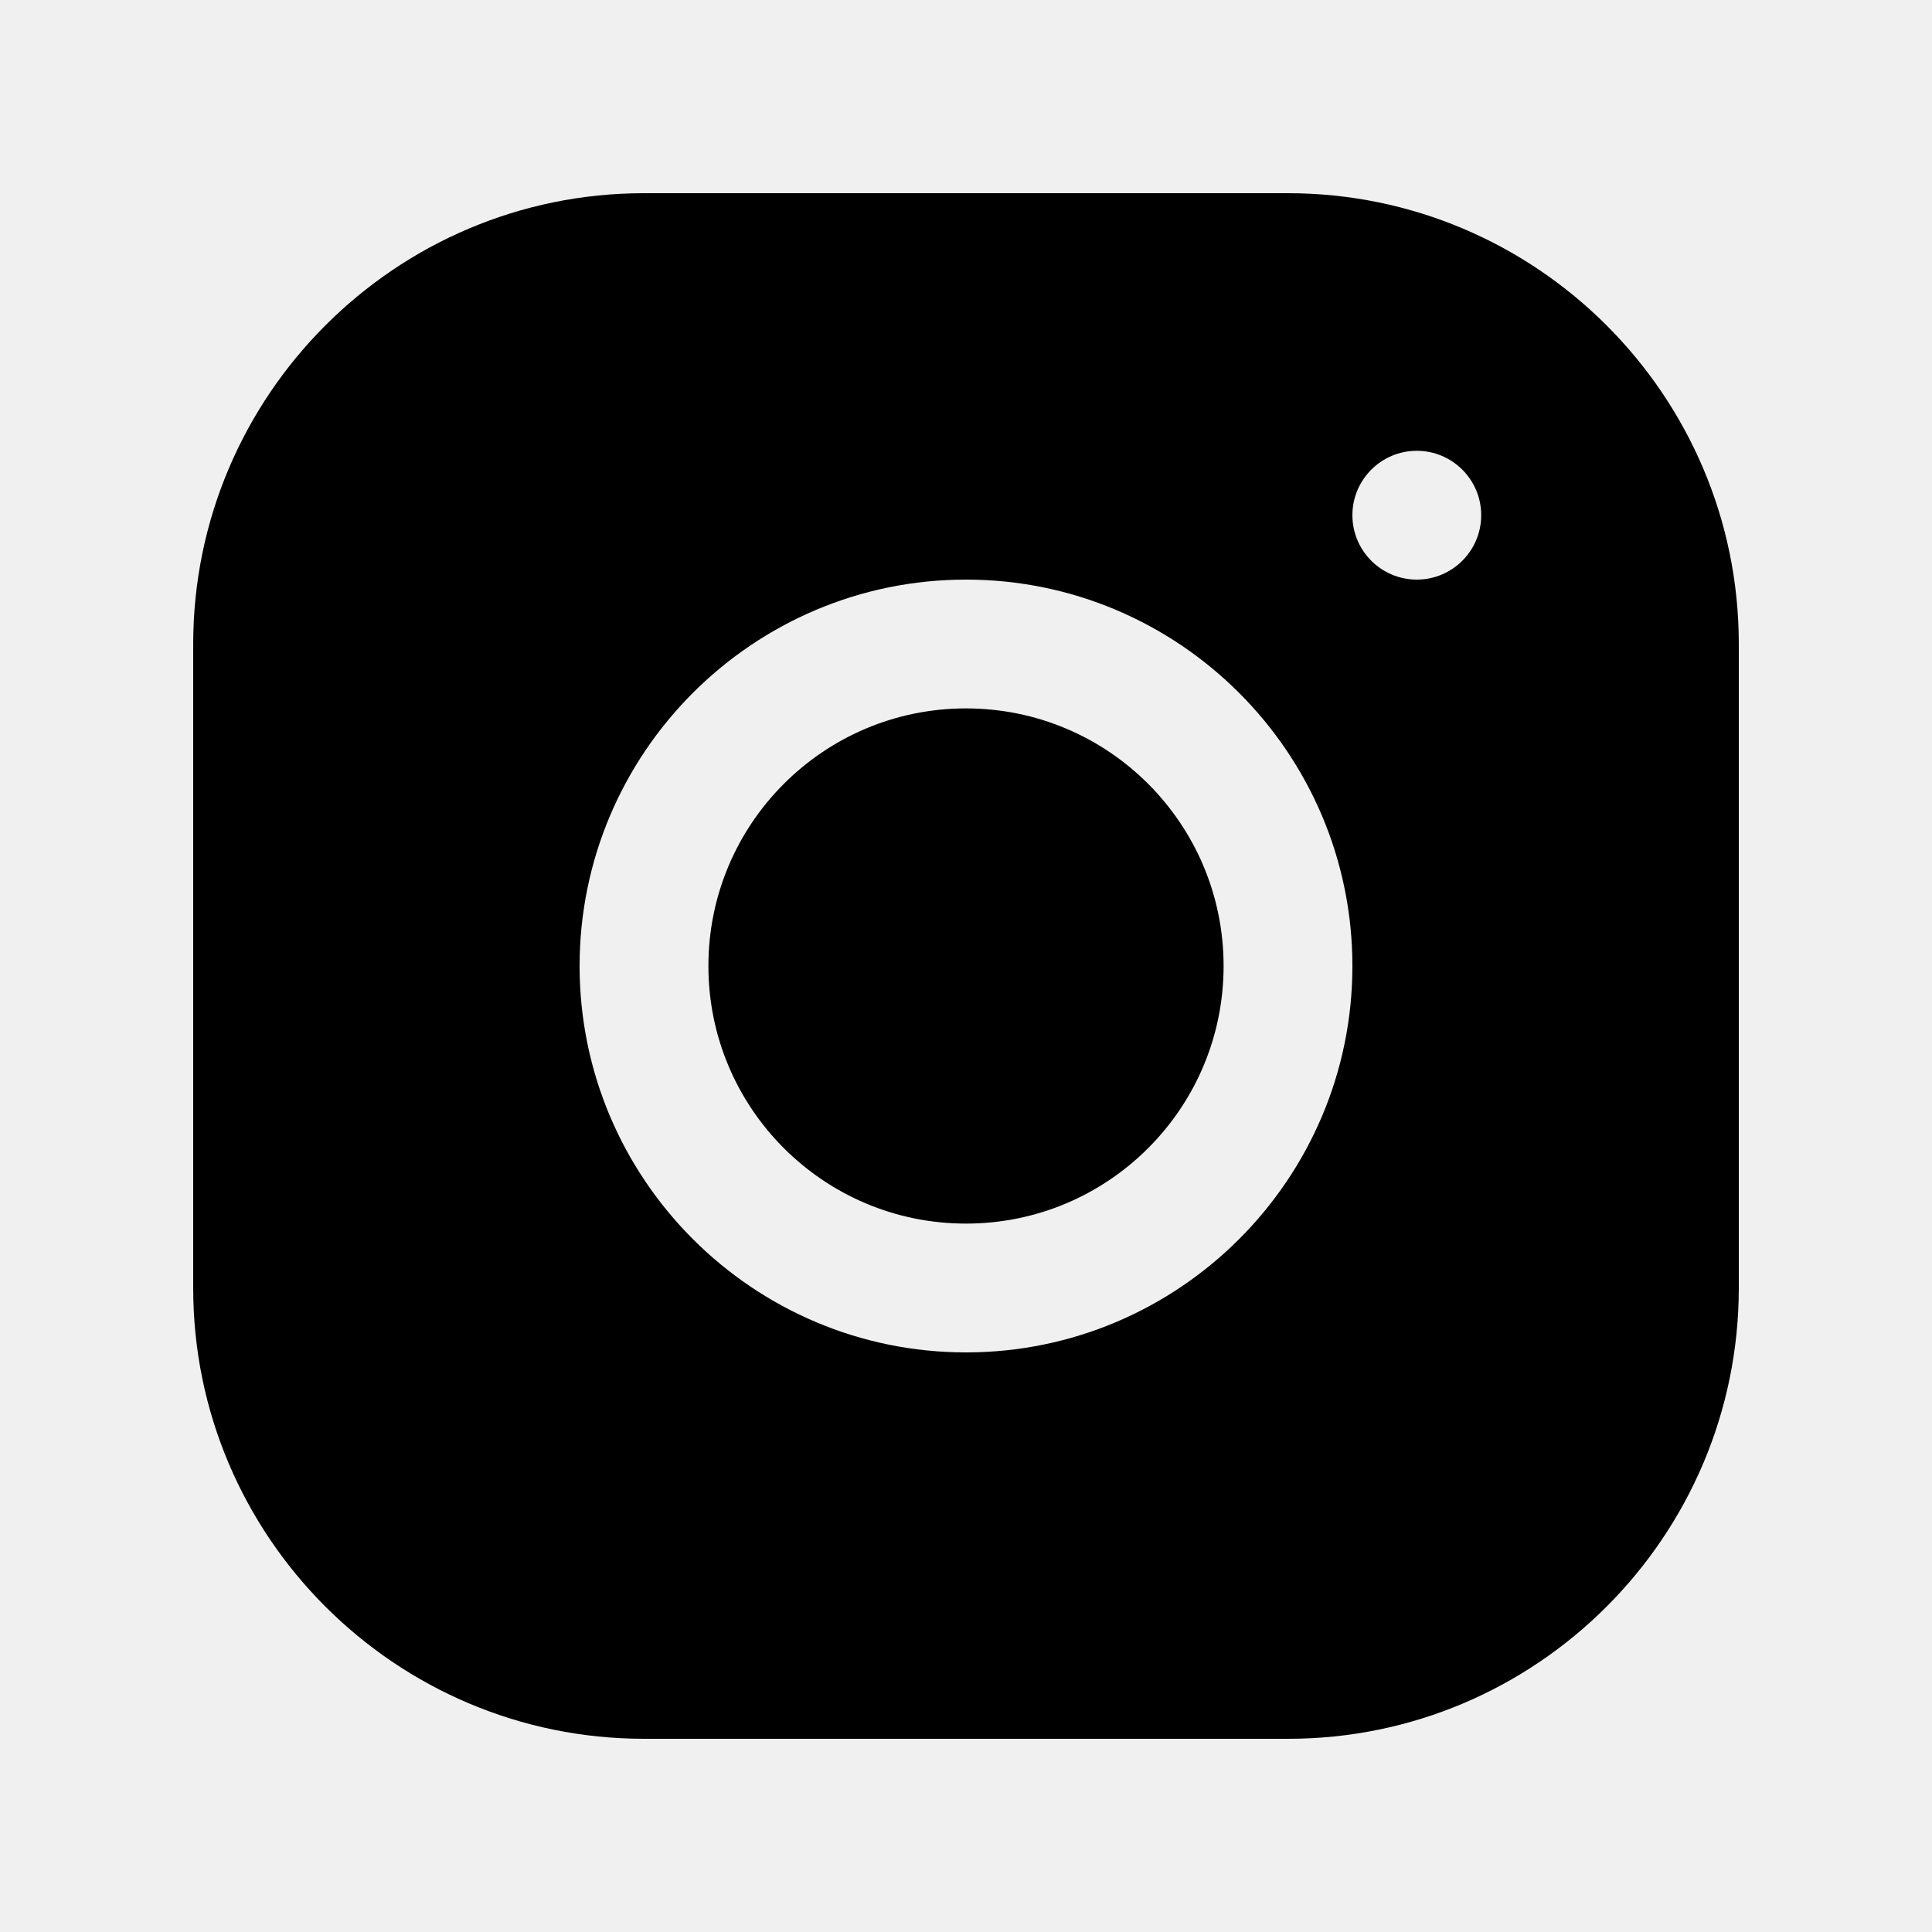
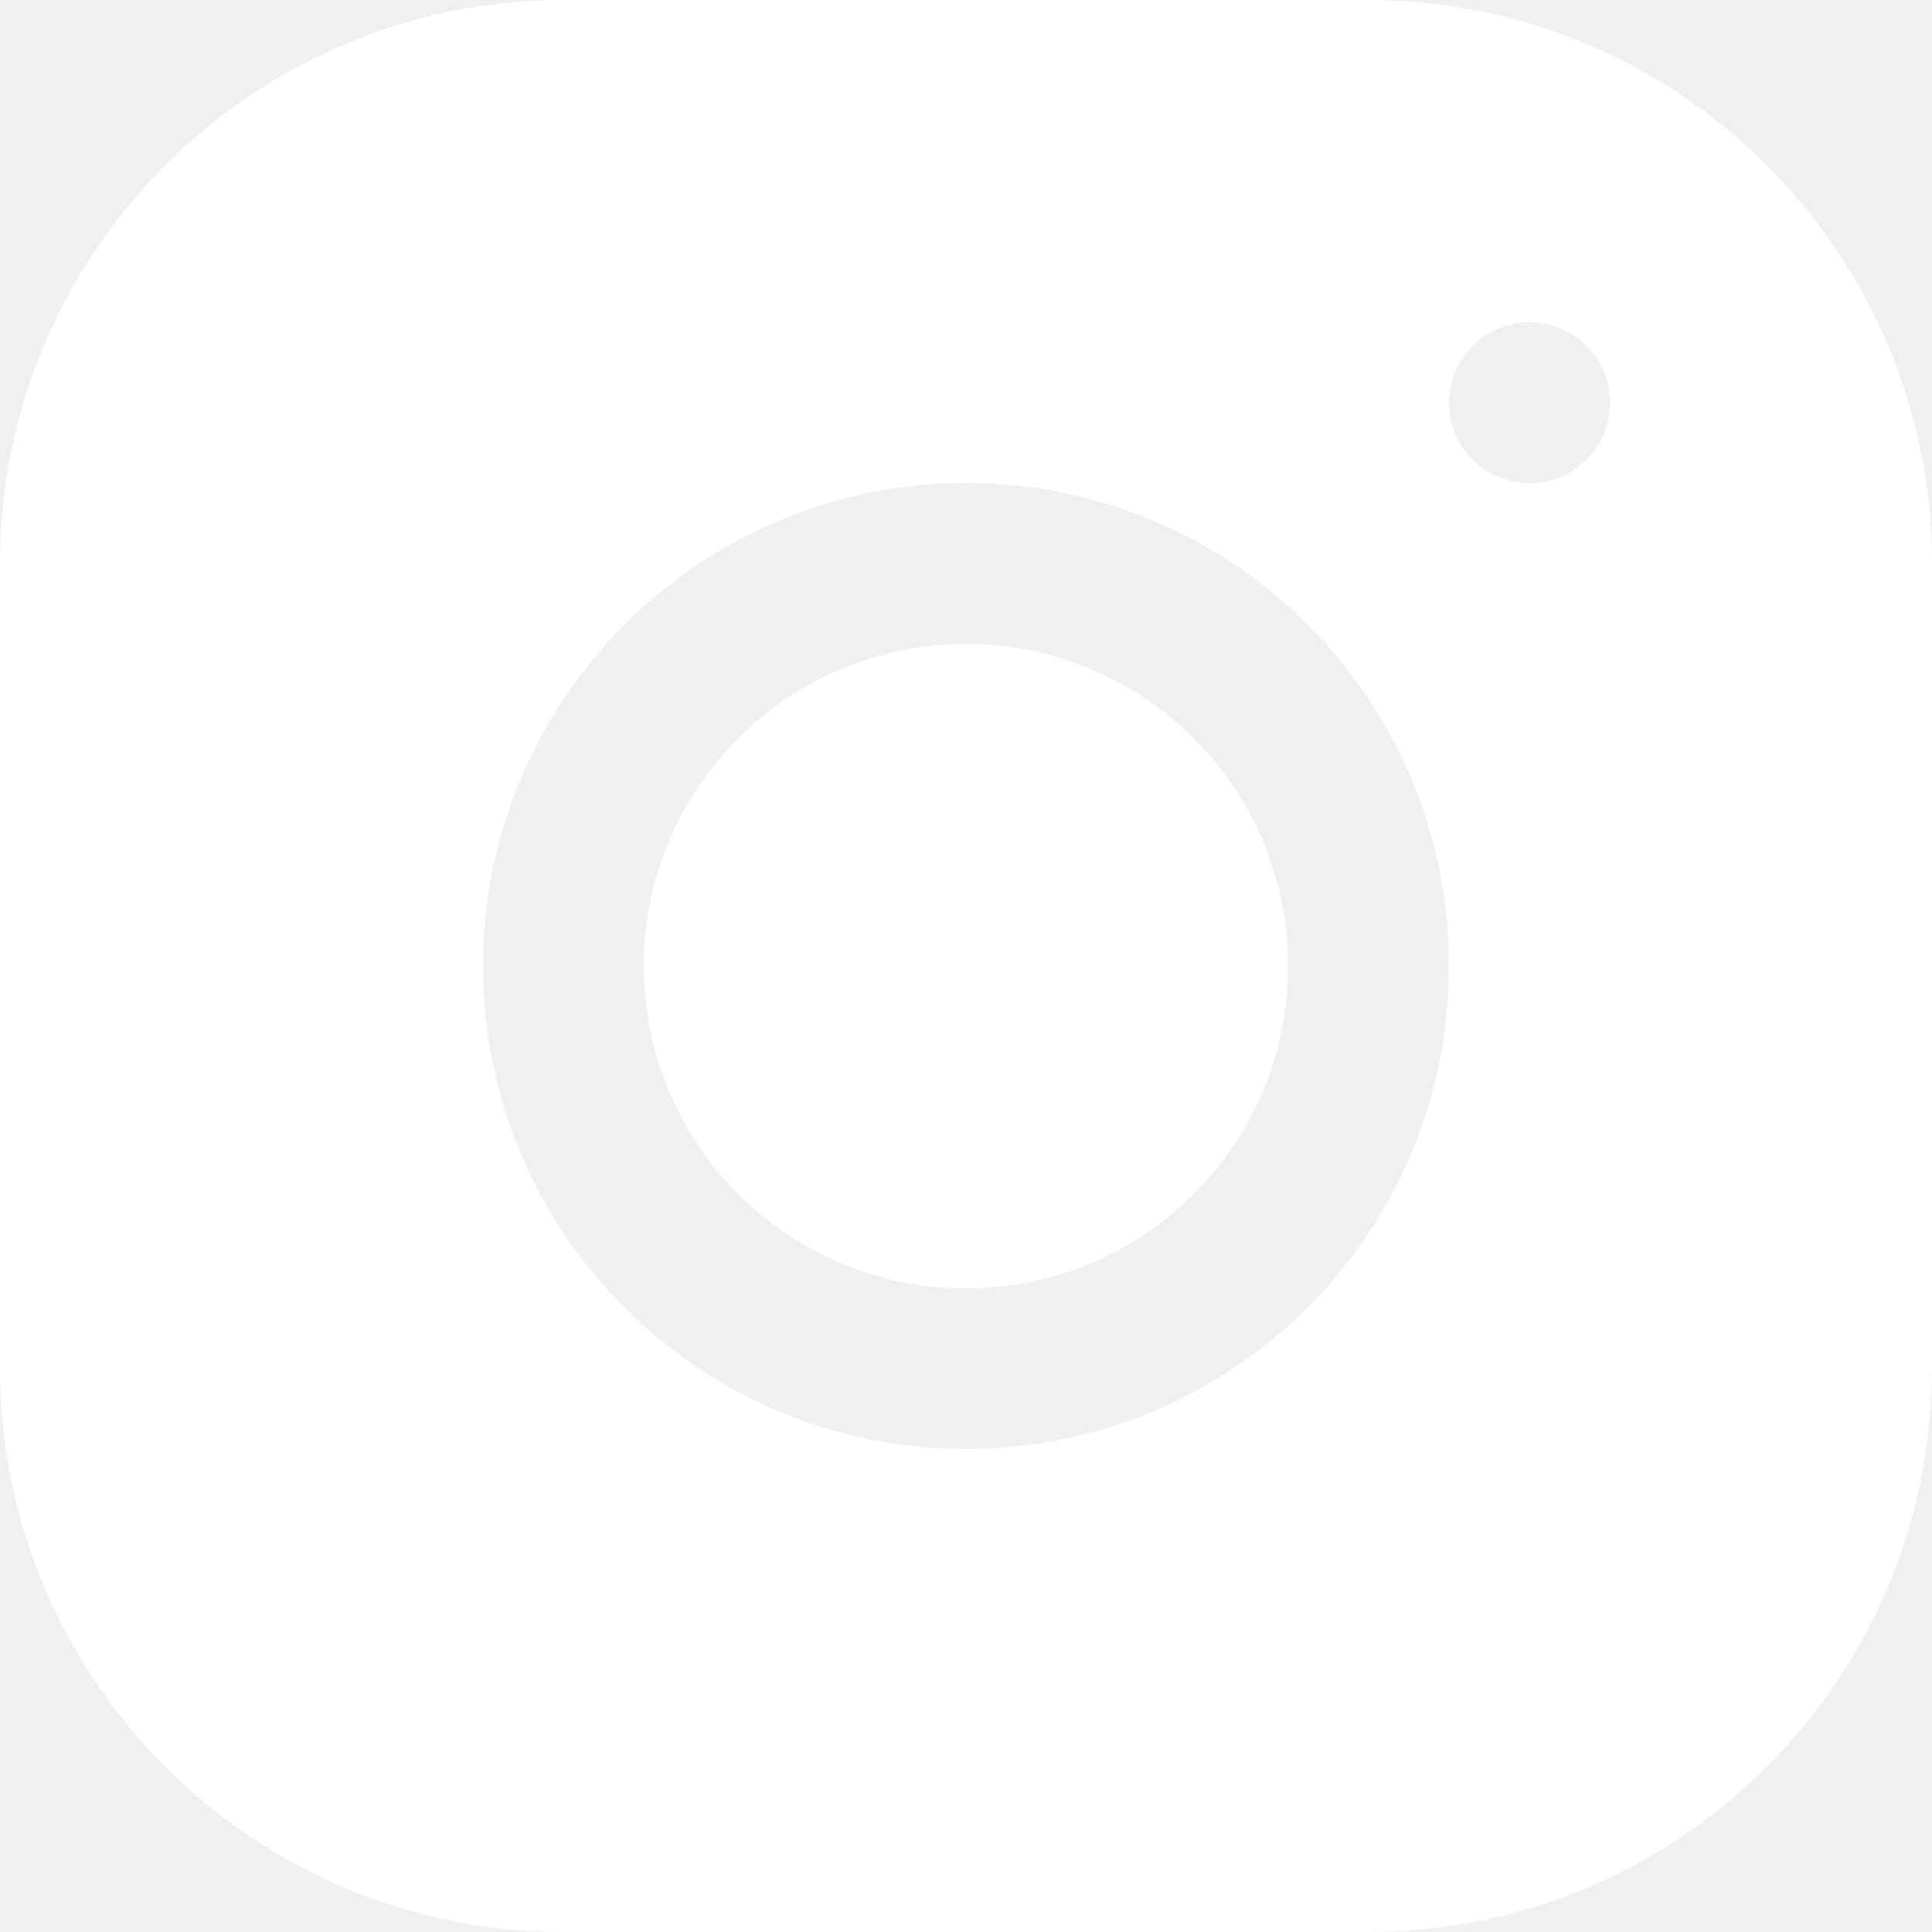
- <svg xmlns="http://www.w3.org/2000/svg" fill="#000000" viewBox="0 0 30 30" width="30px" height="30px">
-   <path d="M 9.998 3 C 6.139 3 3 6.142 3 10.002 L 3 20.002 C 3 23.861 6.142 27 10.002 27 L 20.002 27 C 23.861 27 27 23.858 27 19.998 L 27 9.998 C 27 6.139 23.858 3 19.998 3 L 9.998 3 z M 22 7 C 22.552 7 23 7.448 23 8 C 23 8.552 22.552 9 22 9 C 21.448 9 21 8.552 21 8 C 21 7.448 21.448 7 22 7 z M 15 9 C 18.309 9 21 11.691 21 15 C 21 18.309 18.309 21 15 21 C 11.691 21 9 18.309 9 15 C 9 11.691 11.691 9 15 9 z M 15 11 A 4 4 0 0 0 11 15 A 4 4 0 0 0 15 19 A 4 4 0 0 0 19 15 A 4 4 0 0 0 15 11 z" />
+ <svg xmlns="http://www.w3.org/2000/svg" width="36.577" height="36.577" viewBox="0 0 36.577 36.577">
+   <path id="icons8-instagram" d="M13.665,3A10.681,10.681,0,0,0,3,13.671v15.24A10.681,10.681,0,0,0,13.671,39.577h15.24A10.681,10.681,0,0,0,39.577,28.906V13.665A10.681,10.681,0,0,0,28.906,3ZM31.957,9.1a1.524,1.524,0,1,1-1.524,1.524A1.525,1.525,0,0,1,31.957,9.1ZM21.288,12.144a9.144,9.144,0,1,1-9.144,9.144A9.153,9.153,0,0,1,21.288,12.144Zm0,3.048a6.1,6.1,0,1,0,6.1,6.1,6.1,6.1,0,0,0-6.1-6.1Z" transform="translate(-3 -3)" fill="#fff" />
</svg>
